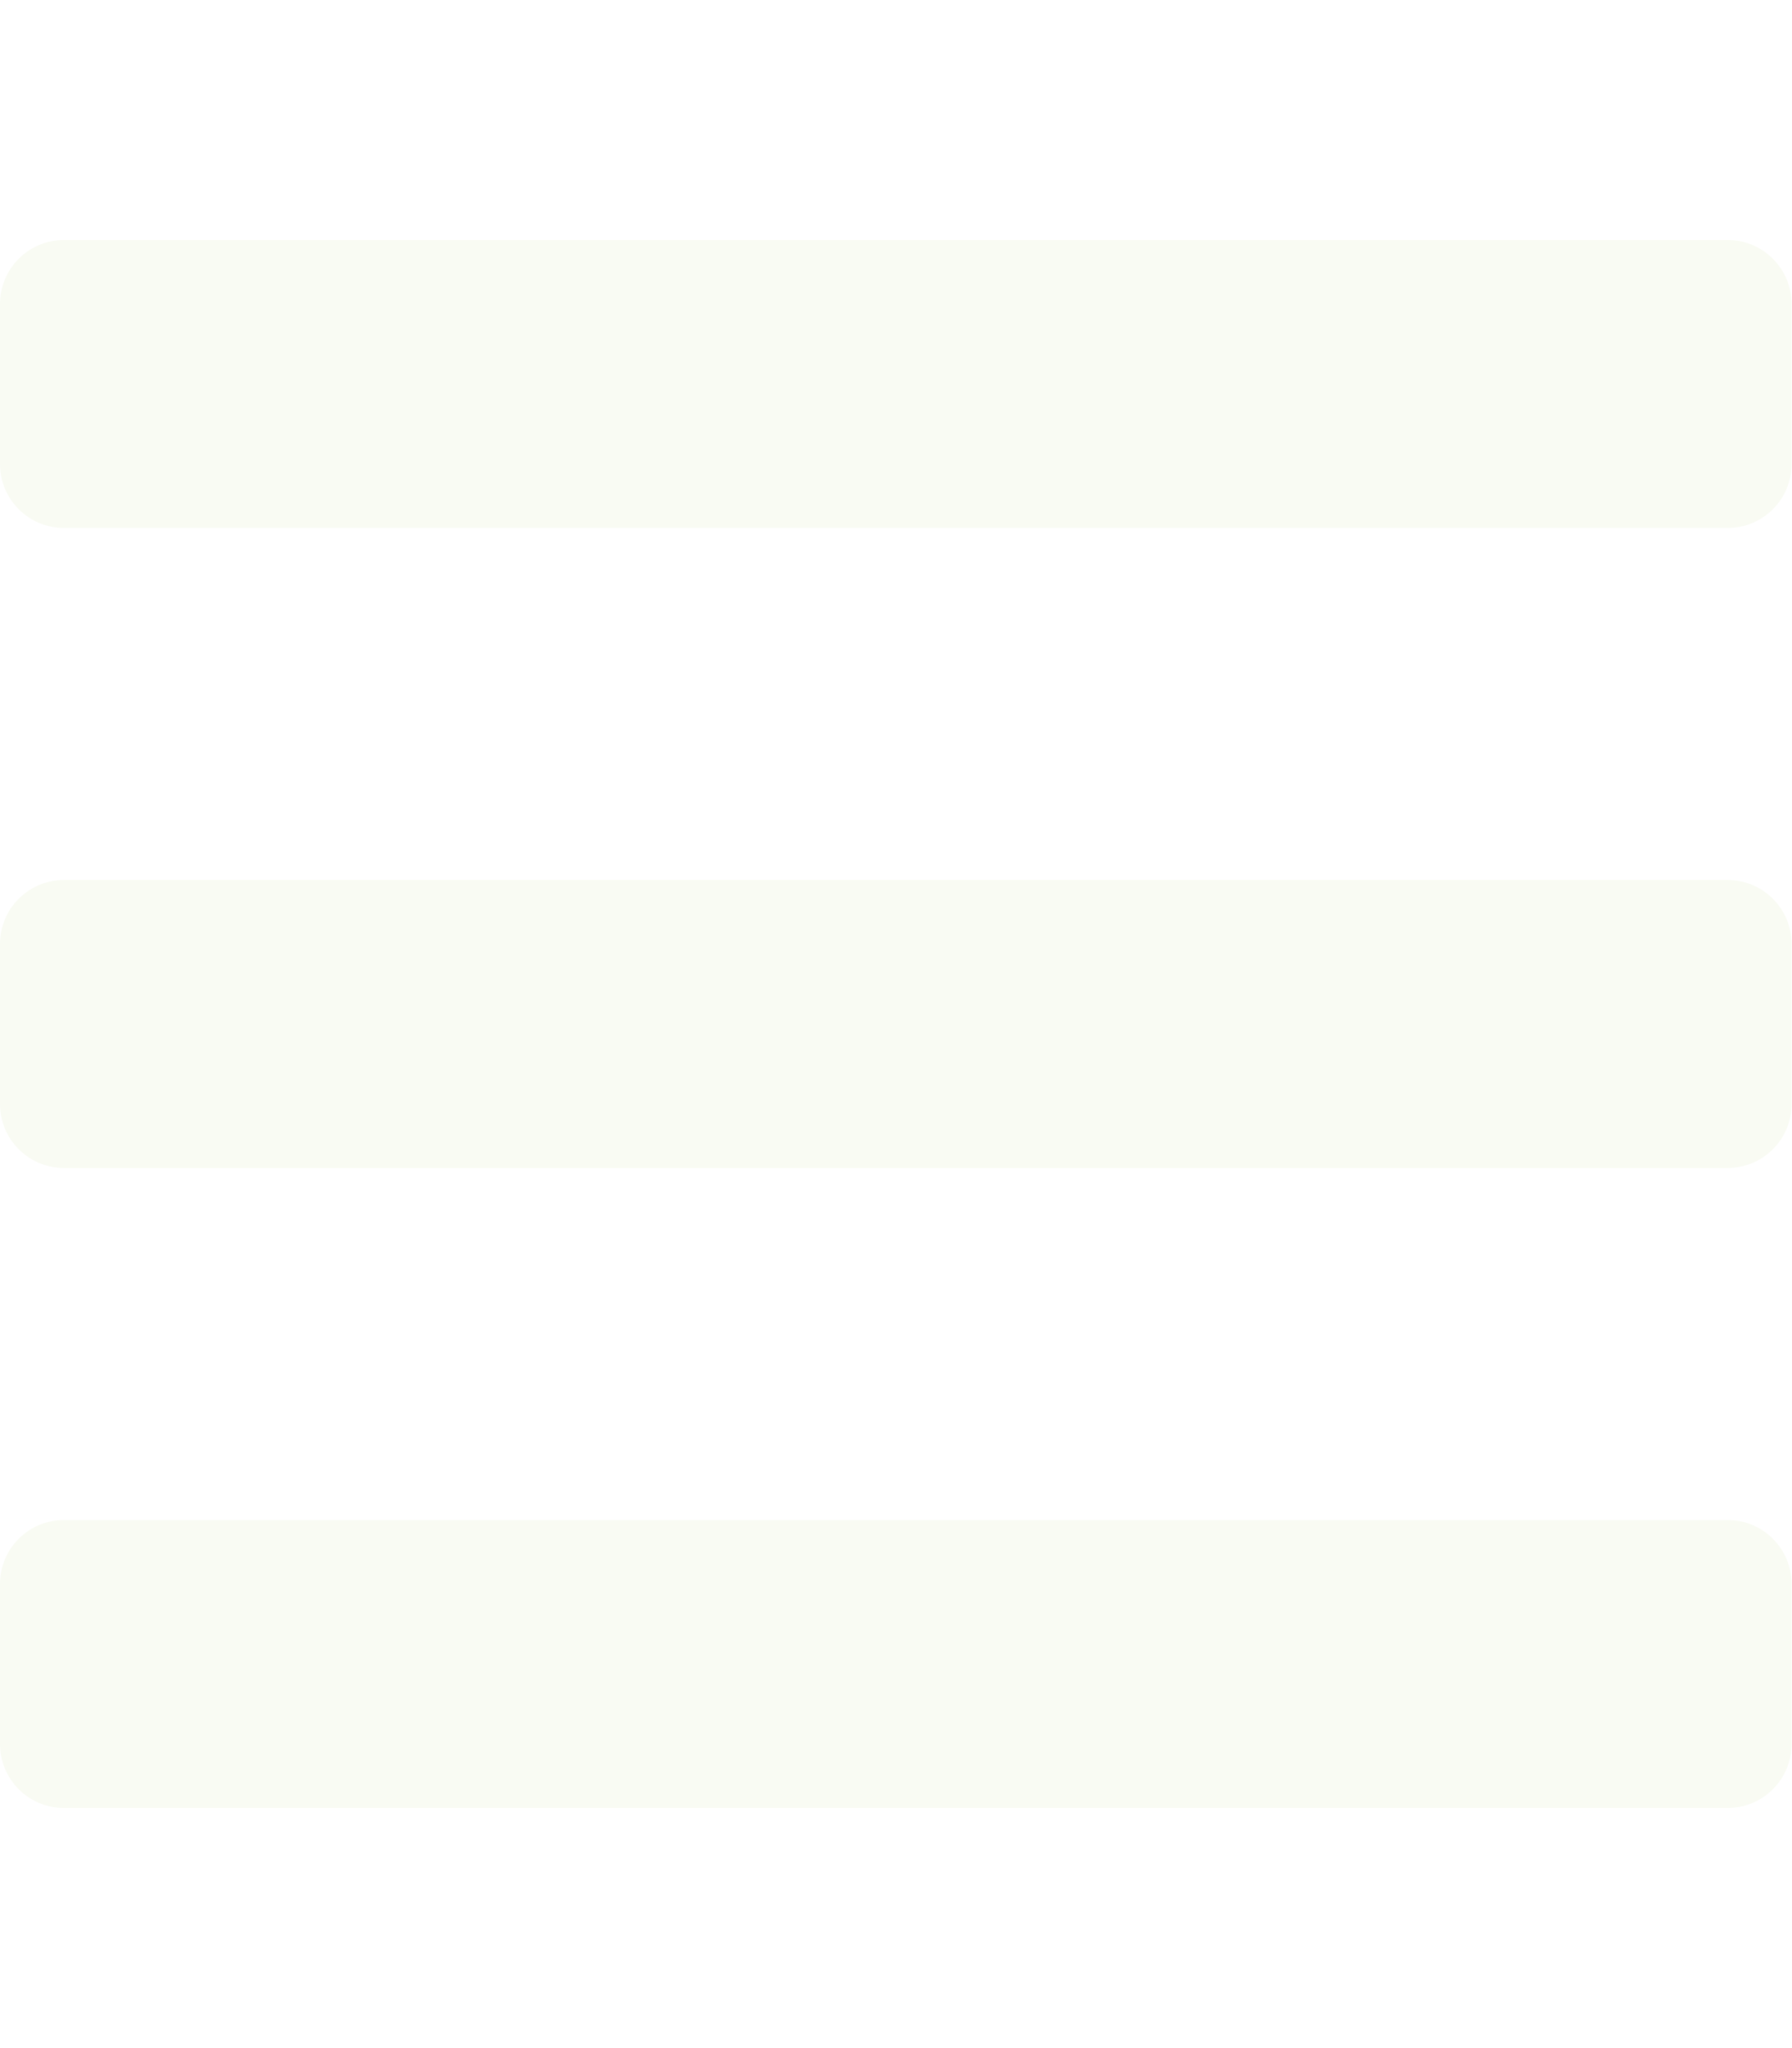
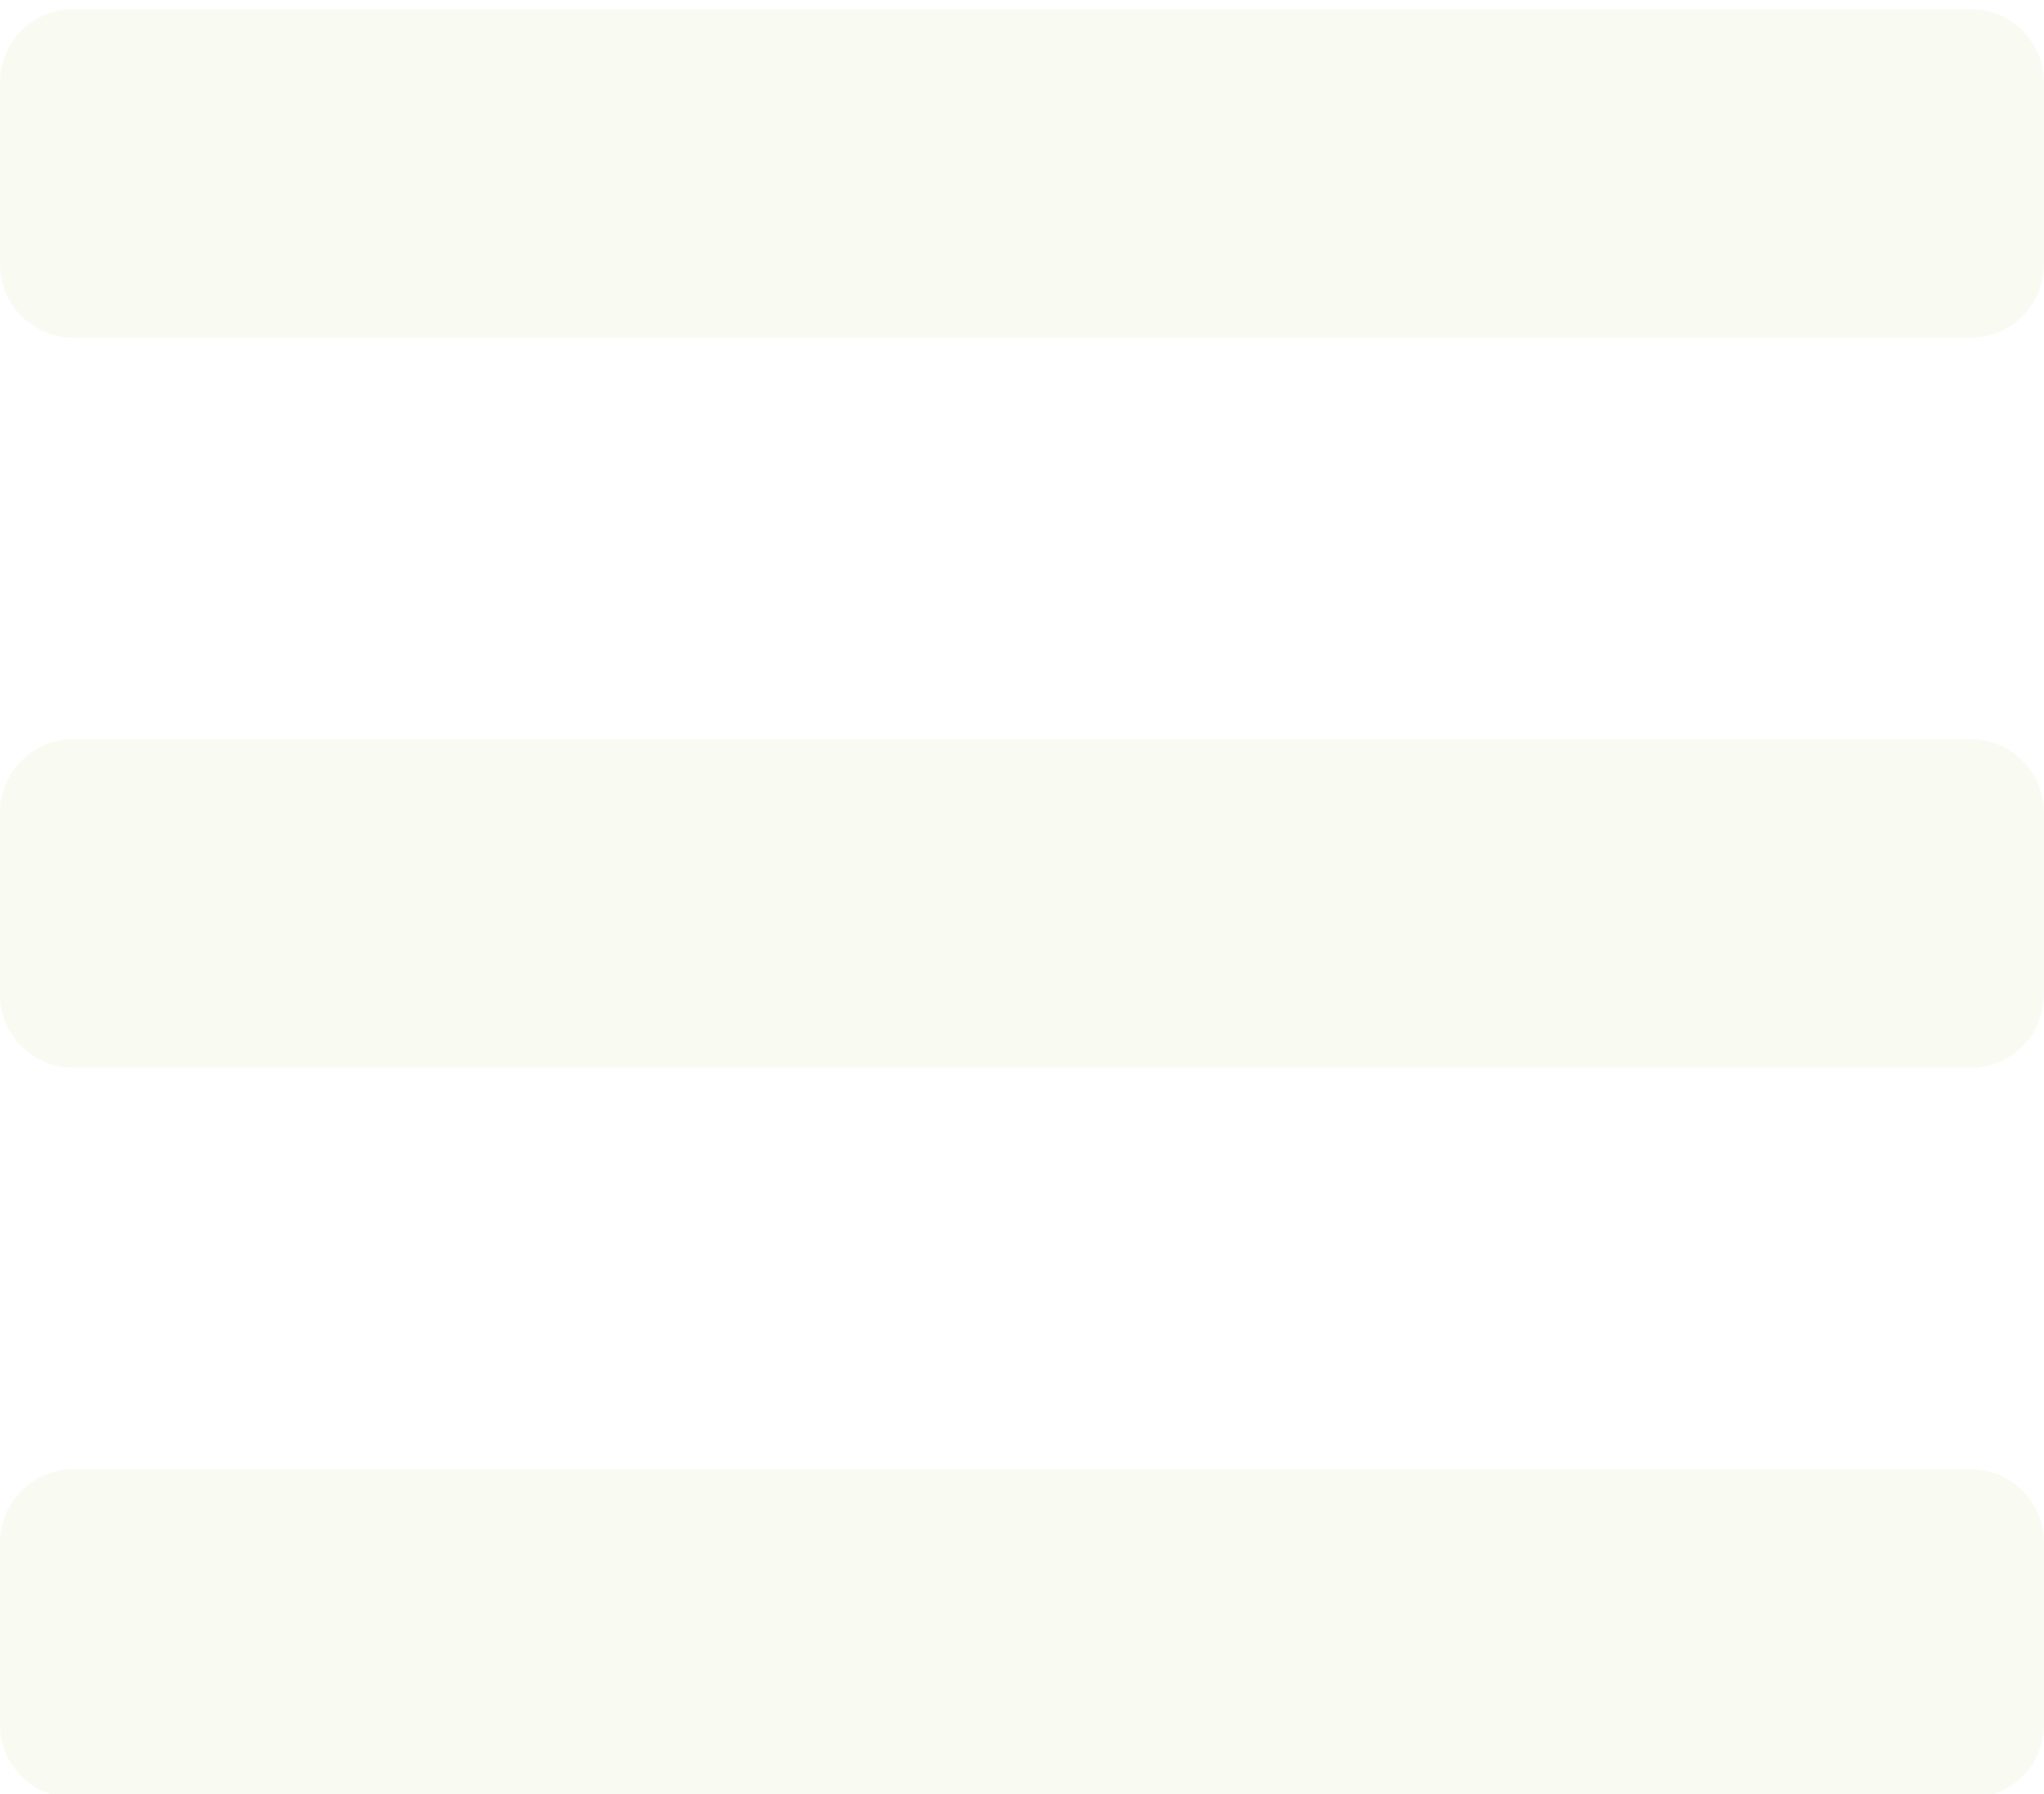
- <svg xmlns="http://www.w3.org/2000/svg" aria-hidden="true" focusable="false" data-prefix="fas" data-icon="bars" class="svg-inline--fa fa-bars fa-w-14" role="img" viewBox="0 0 448 512">
-   <path fill="#f9fbf3" d="M16 132h416c8.837 0 16-7.163 16-16V76c0-8.837-7.163-16-16-16H16C7.163 60 0 67.163 0 76v40c0 8.837 7.163 16 16 16zm0 160h416c8.837 0 16-7.163 16-16v-40c0-8.837-7.163-16-16-16H16c-8.837 0-16 7.163-16 16v40c0 8.837 7.163 16 16 16zm0 160h416c8.837 0 16-7.163 16-16v-40c0-8.837-7.163-16-16-16H16c-8.837 0-16 7.163-16 16v40c0 8.837 7.163 16 16 16z" />
+ <svg xmlns="http://www.w3.org/2000/svg" version="1.1" id="Слой_1" focusable="false" x="0px" y="0px" viewBox="0 0 448 393" style="enable-background:new 0 0 448 393;" xml:space="preserve">
+   <style type="text/css">
+ 	.st0{fill:#F9FBF3;}
+ </style>
+   <path class="st0" d="M16,74h416c8.8,0,16-7.2,16-16V18c0-8.8-7.2-16-16-16H16C7.2,2,0,9.2,0,18v40C0,66.8,7.2,74,16,74z M16,234h416  c8.8,0,16-7.2,16-16v-40c0-8.8-7.2-16-16-16H16c-8.8,0-16,7.2-16,16v40C0,226.8,7.2,234,16,234z M16,394h416c8.8,0,16-7.2,16-16v-40  c0-8.8-7.2-16-16-16H16c-8.8,0-16,7.2-16,16v40C0,386.8,7.2,394,16,394z" />
</svg>
